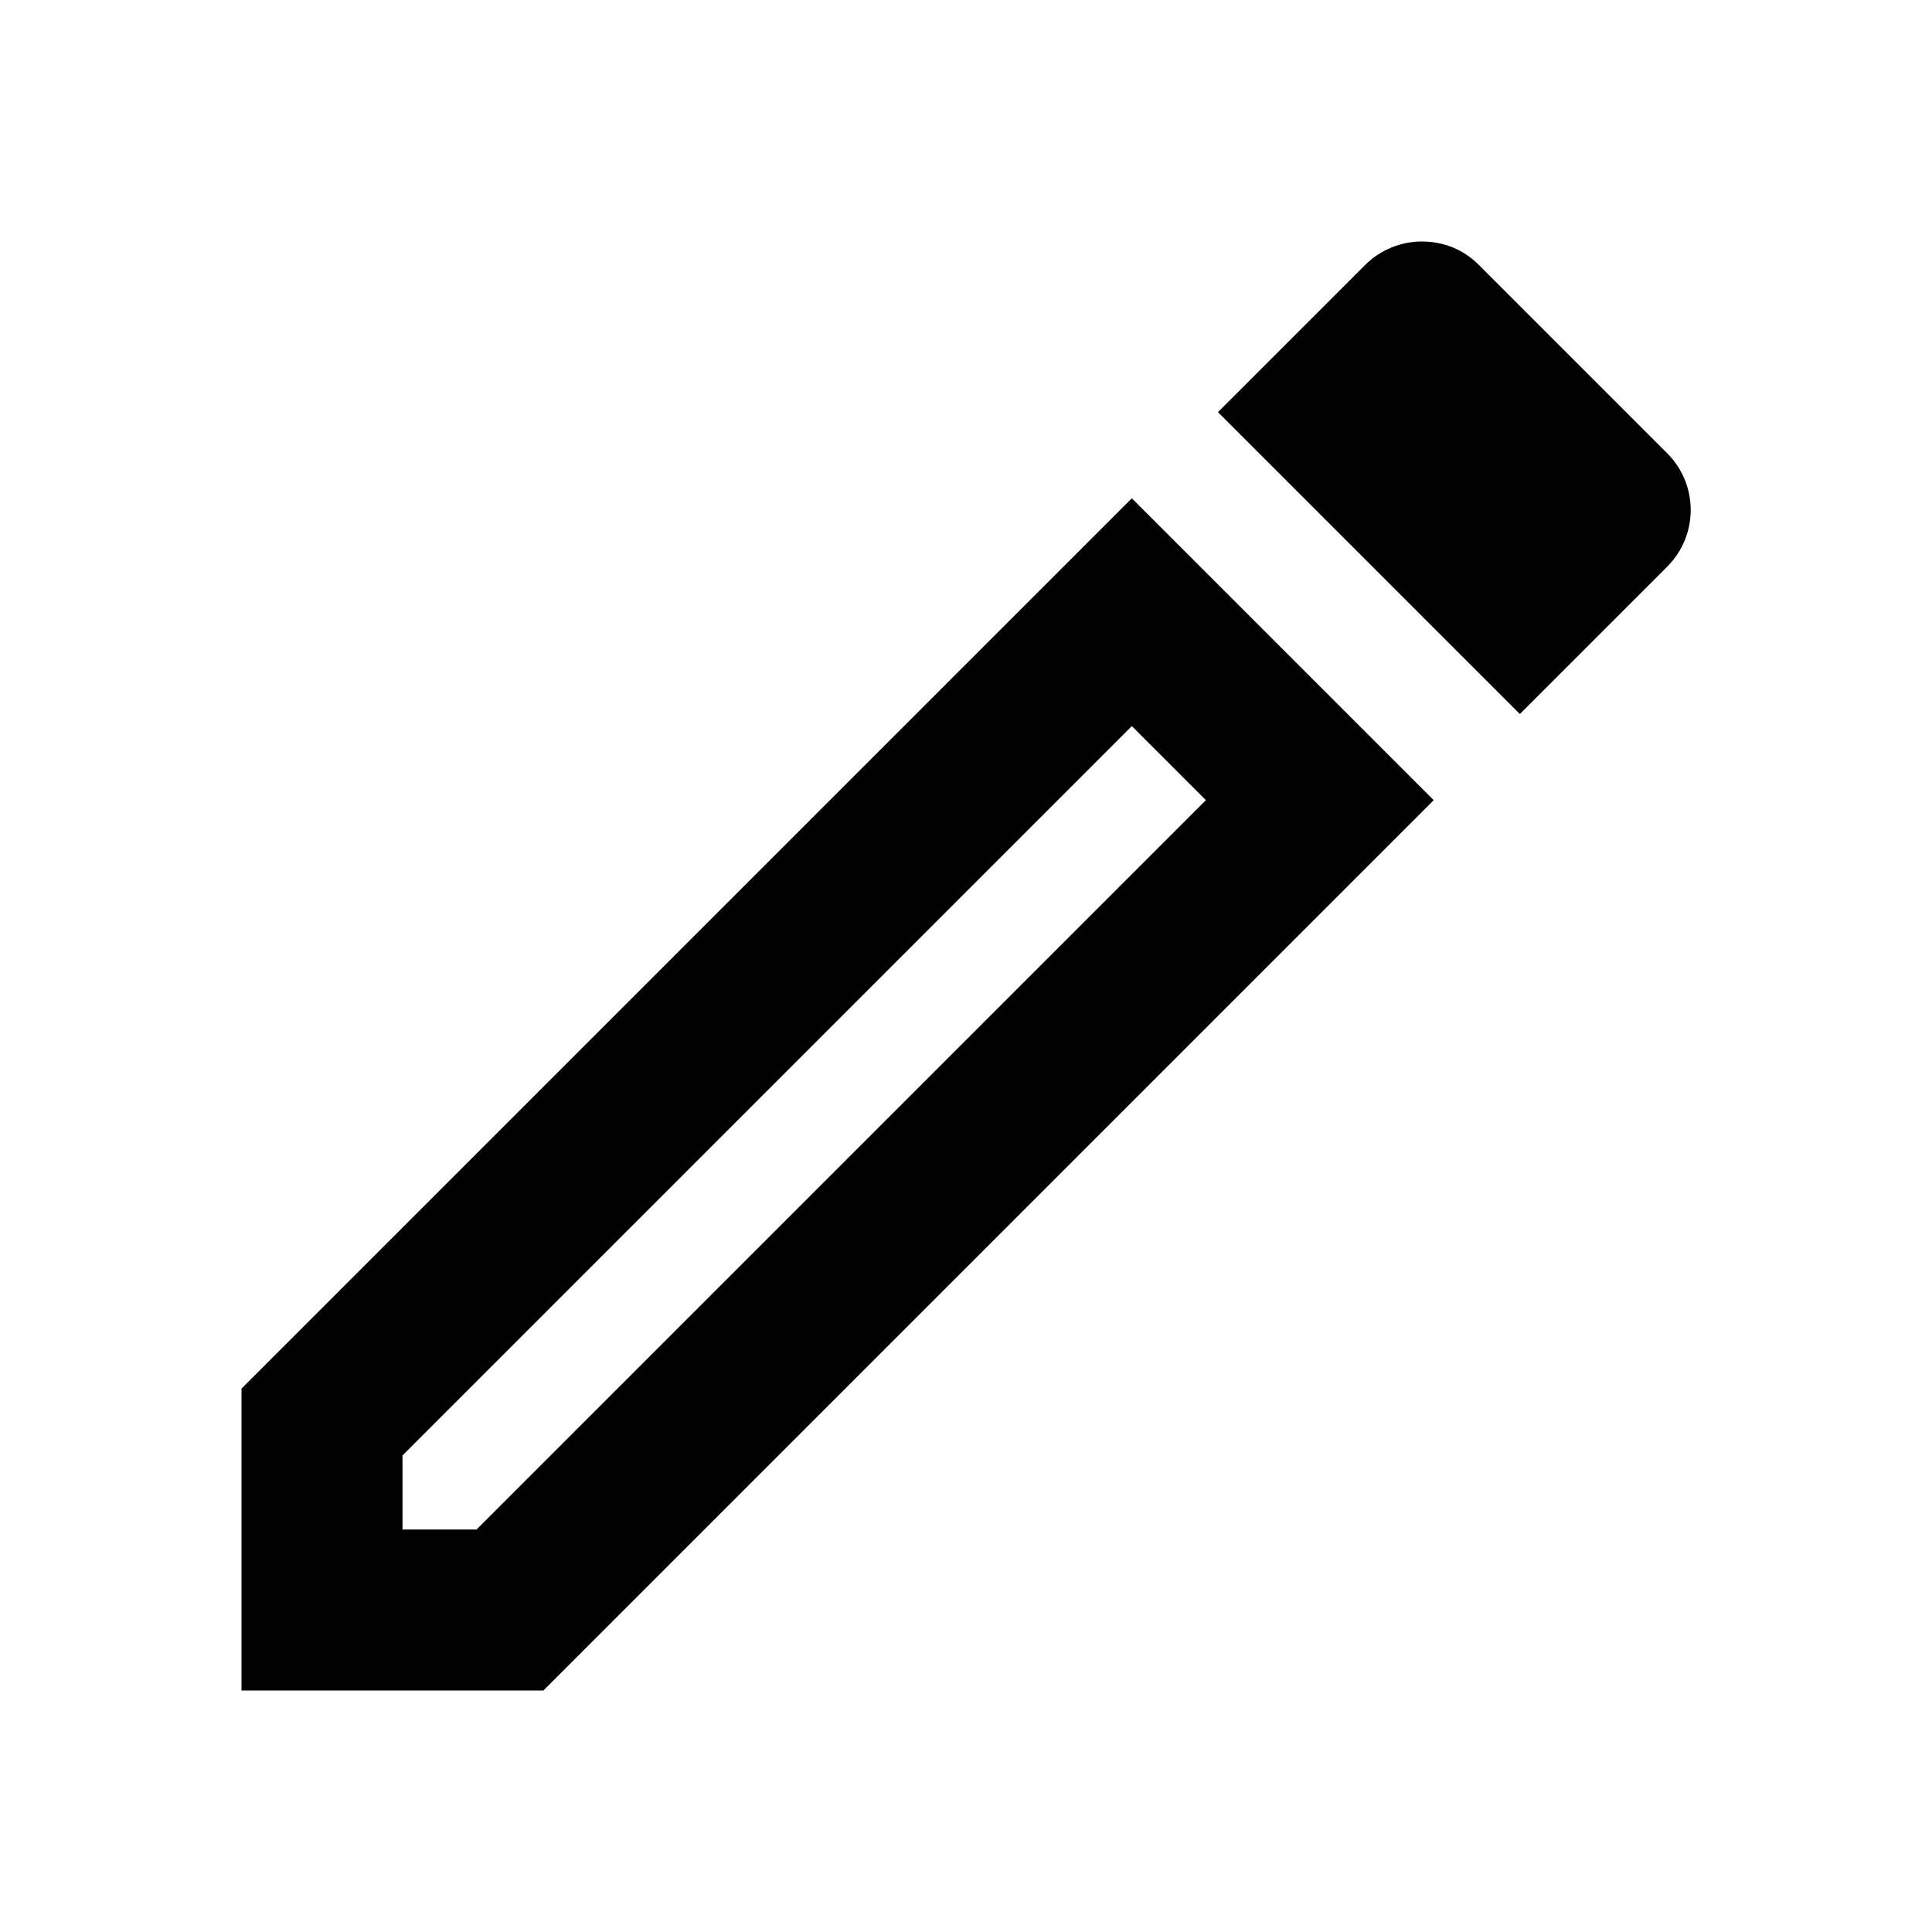
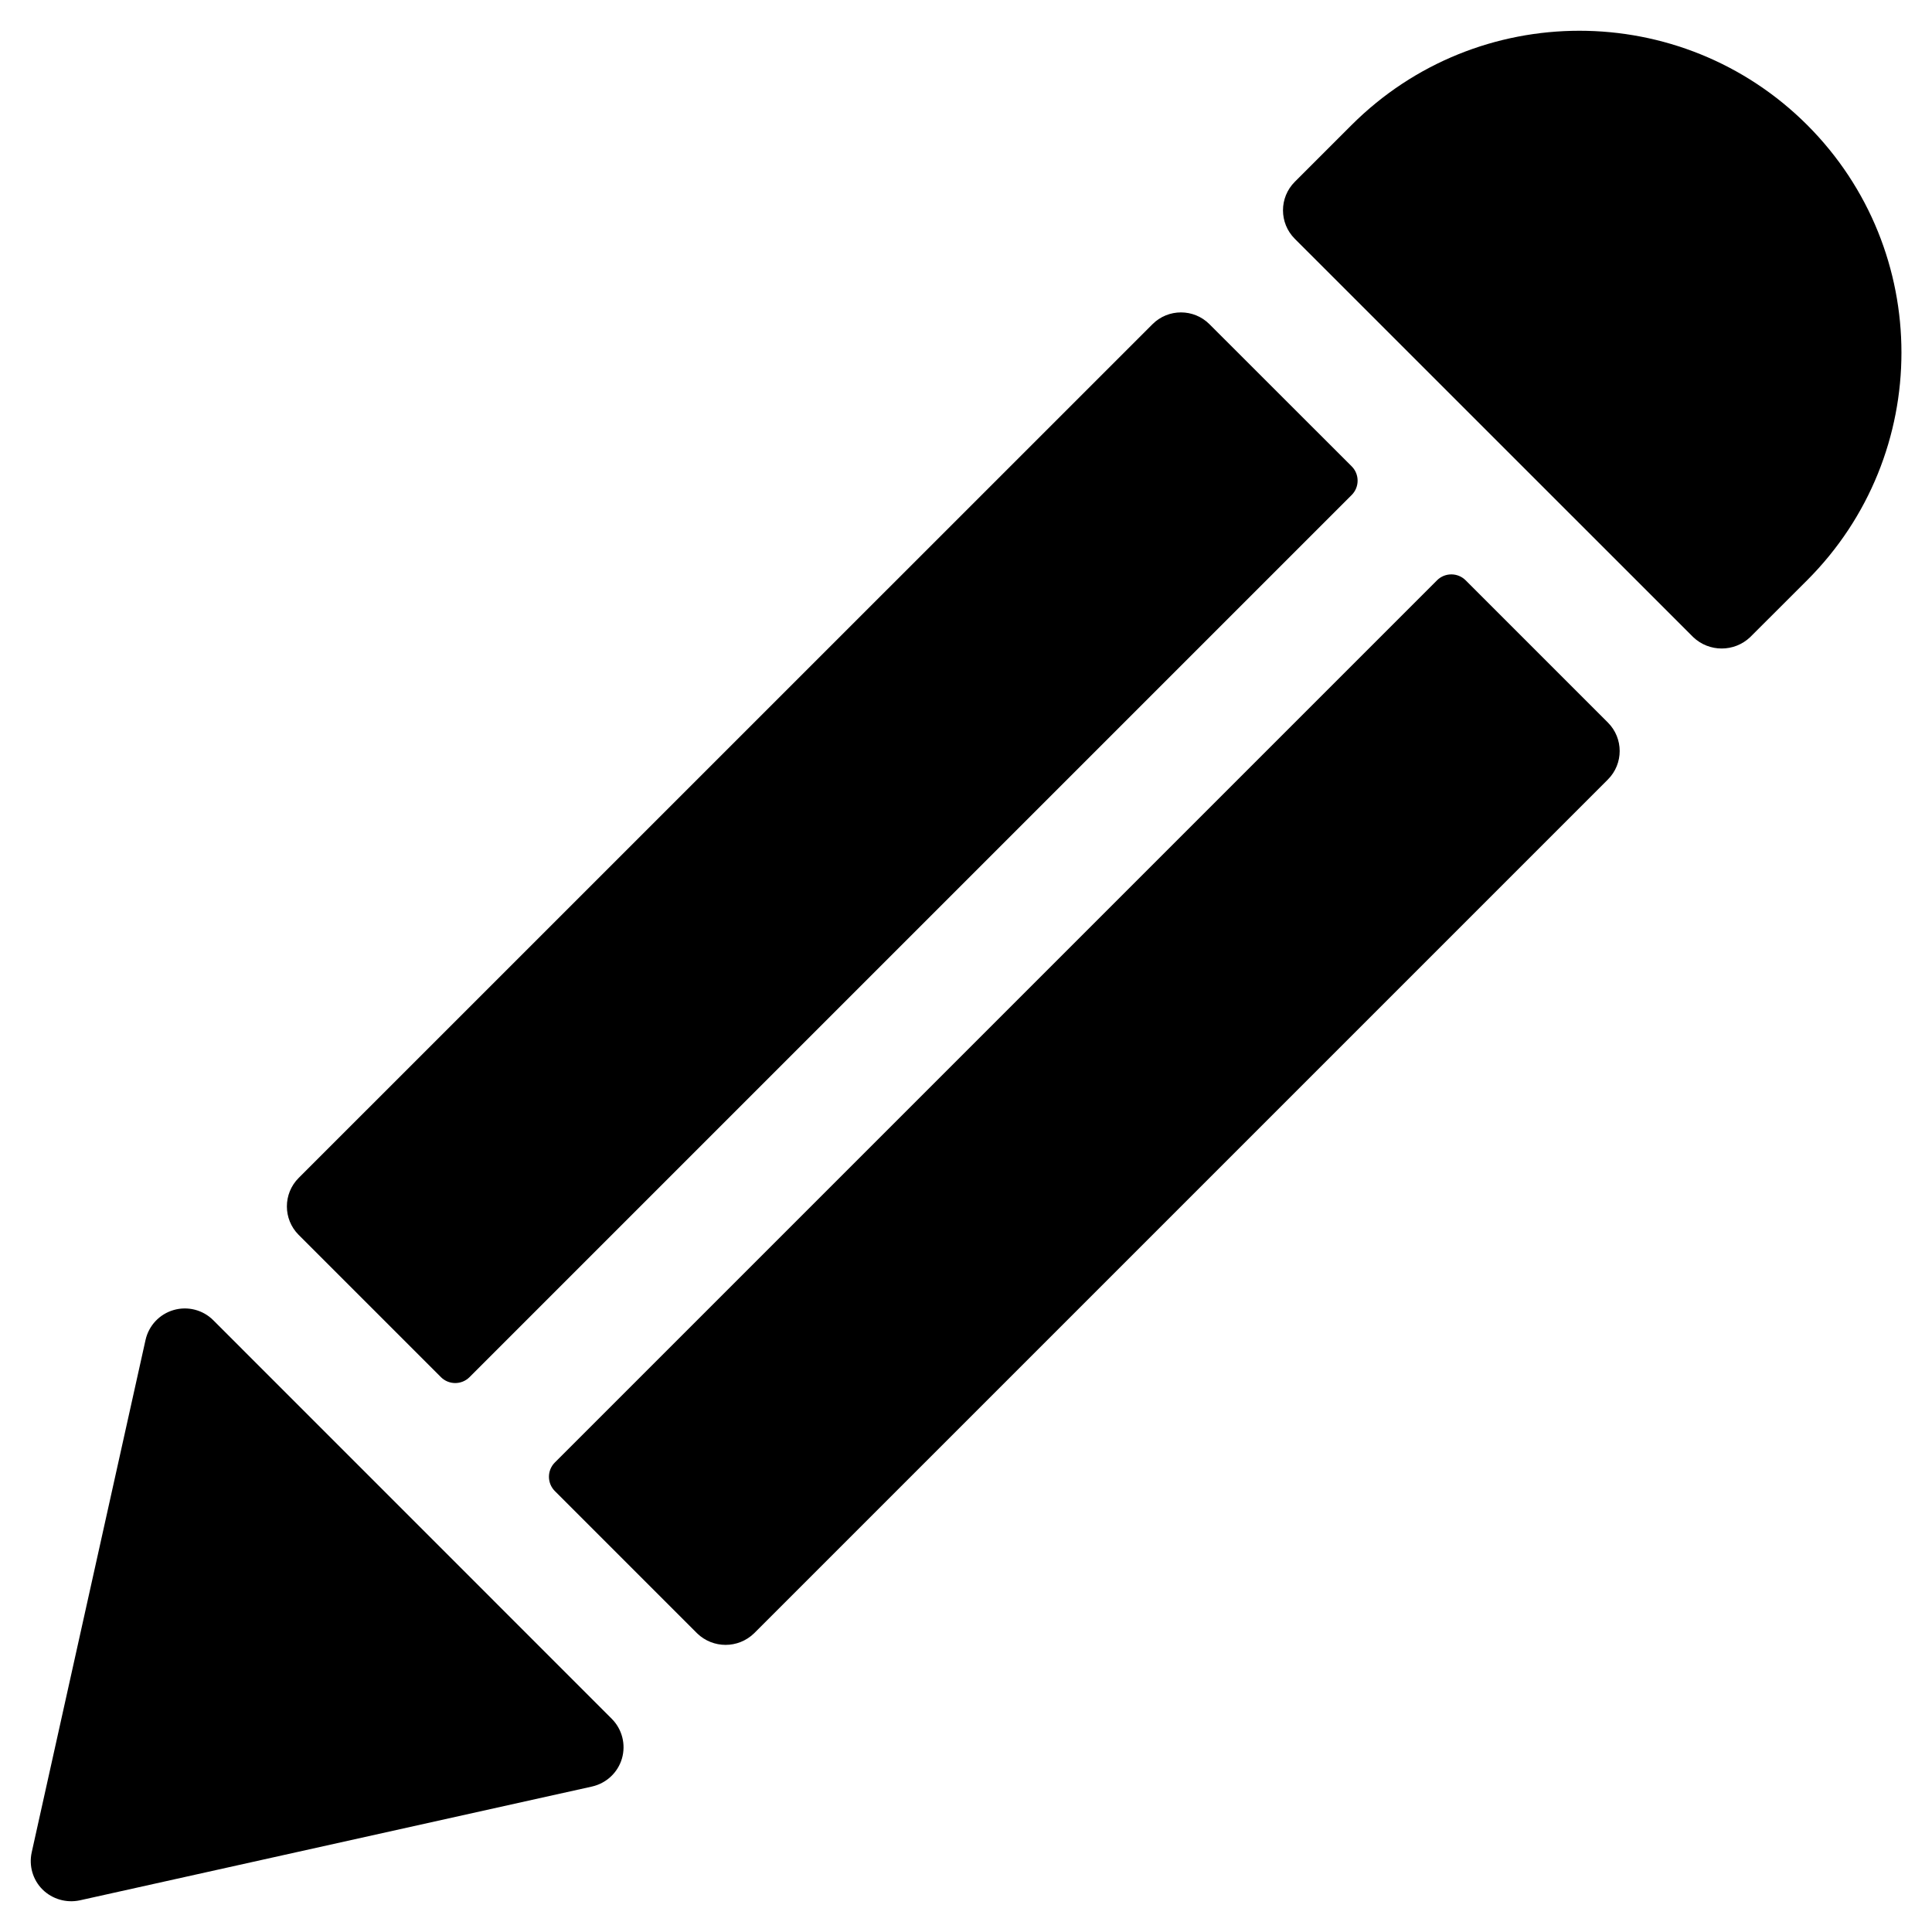
- <svg xmlns="http://www.w3.org/2000/svg" viewBox="0 0 24 24" fill="black" width="18px" height="18px">
-   <path d="M0 0h24v24H0V0z" fill="none" />
-   <path d="M14.06 9.02l.92.92L5.92 19H5v-.92l9.06-9.06M17.66 3c-.25 0-.51.1-.7.29l-1.83 1.83 3.75 3.75 1.83-1.83c.39-.39.39-1.02 0-1.41l-2.34-2.34c-.2-.2-.45-.29-.71-.29zm-3.6 3.19L3 17.25V21h3.75L17.81 9.94l-3.75-3.75z" />
+ <svg xmlns="http://www.w3.org/2000/svg" width="24px" height="24px" viewBox="0 0 24 24" version="1.1">
+   <defs />
+   <g id="Symbols" stroke="none" stroke-width="1" fill="none" fill-rule="evenodd">
+     <g id="icon/utility/pencil" fill="#000000" fill-rule="nonzero">
+       <g id="pencil-2">
+         <path d="M2.649,16.4 C2.52,16.271 2.331,16.223 2.156,16.274 C1.981,16.325 1.848,16.467 1.808,16.645 L0.394,23.01 C0.357,23.177 0.407,23.351 0.528,23.472 C0.65,23.592 0.823,23.642 0.99,23.607 L7.354,22.193 C7.532,22.153 7.675,22.02 7.726,21.845 C7.777,21.669 7.728,21.48 7.599,21.351 L2.649,16.4 Z" id="Shape" />
+         <path d="M17.852,7.208 L6.892,18.168 C6.795,18.266 6.795,18.424 6.892,18.522 L8.66,20.29 C8.857,20.481 9.17,20.481 9.367,20.29 L19.974,9.683 C20.169,9.488 20.169,9.171 19.974,8.976 L18.206,7.208 C18.108,7.111 17.95,7.111 17.852,7.208 Z" id="Shape" />
+         <path d="M16.792,5.794 L15.024,4.027 C14.829,3.832 14.512,3.832 14.317,4.027 L3.71,14.633 C3.515,14.828 3.515,15.145 3.71,15.34 L5.478,17.108 C5.576,17.205 5.734,17.205 5.832,17.108 L16.792,6.148 C16.889,6.05 16.889,5.892 16.792,5.794 Z" id="Shape" />
+         <path d="M22.449,1.552 C20.886,-0.008 18.354,-0.008 16.791,1.552 L16.084,2.259 C15.889,2.454 15.889,2.771 16.084,2.966 L21.034,7.915 C21.232,8.103 21.543,8.103 21.741,7.915 L22.449,7.208 C24.011,5.646 24.011,3.114 22.449,1.552 Z" id="Shape" />
+       </g>
+     </g>
+   </g>
</svg>
